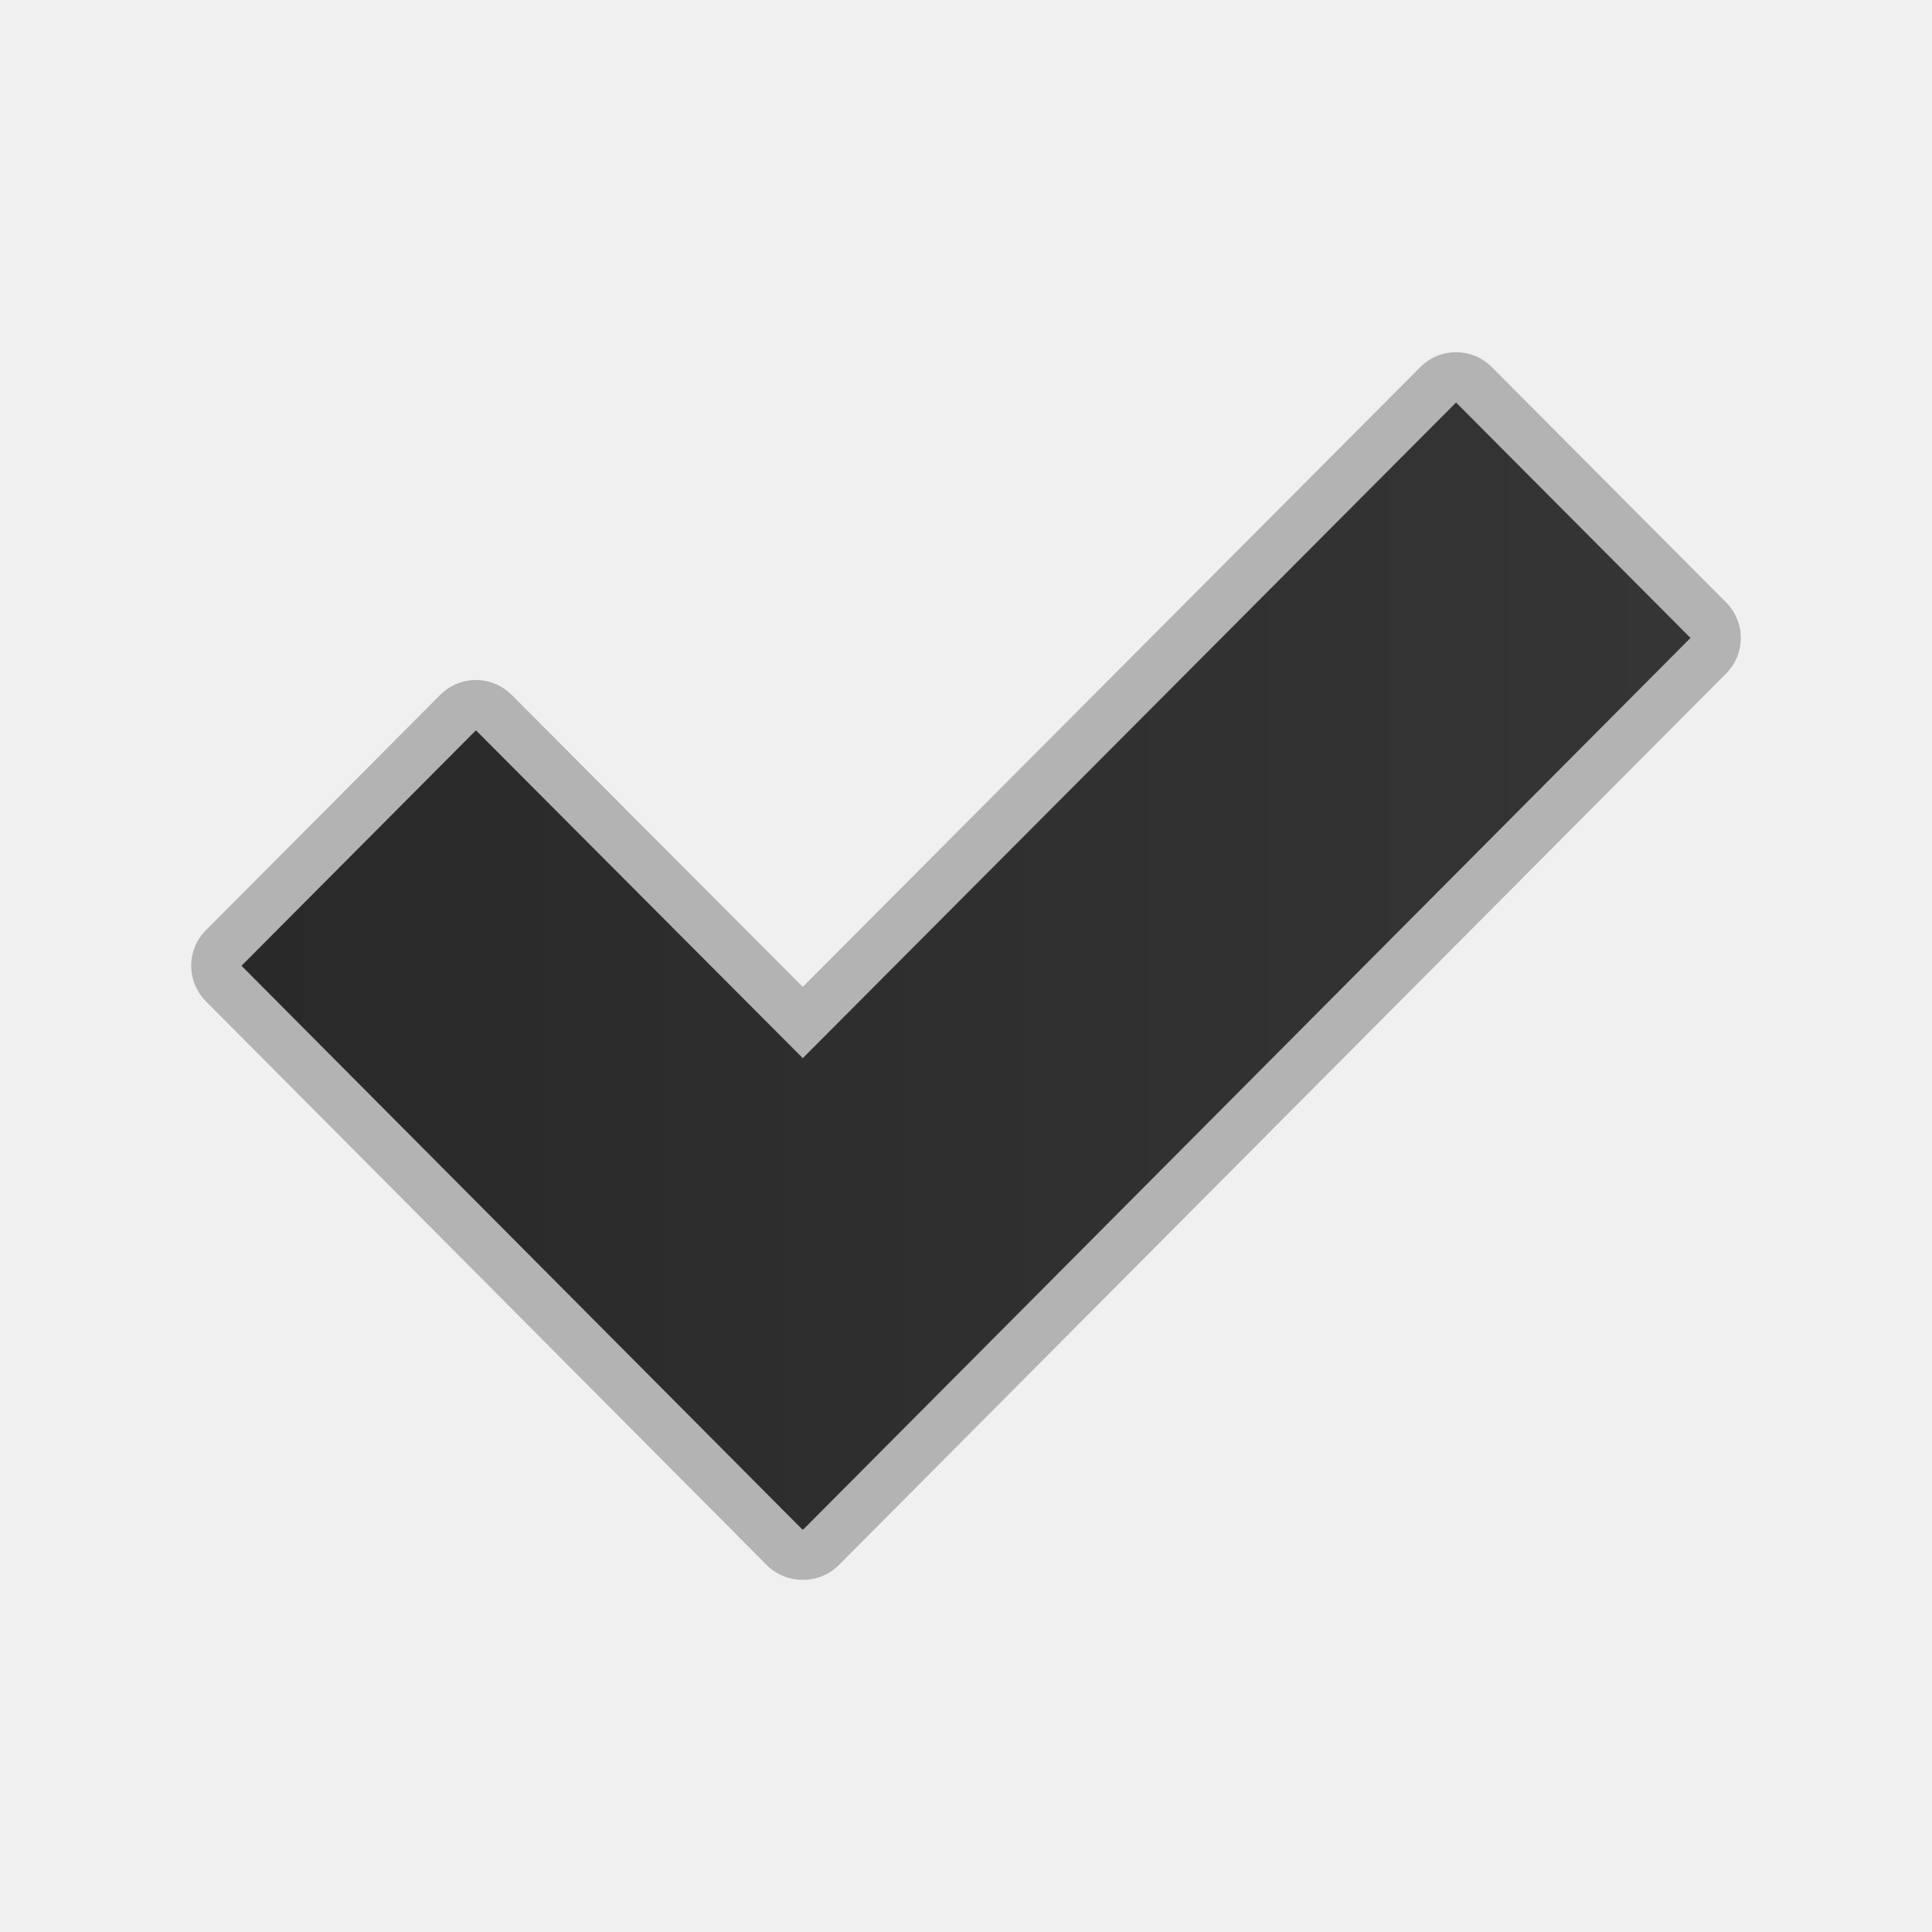
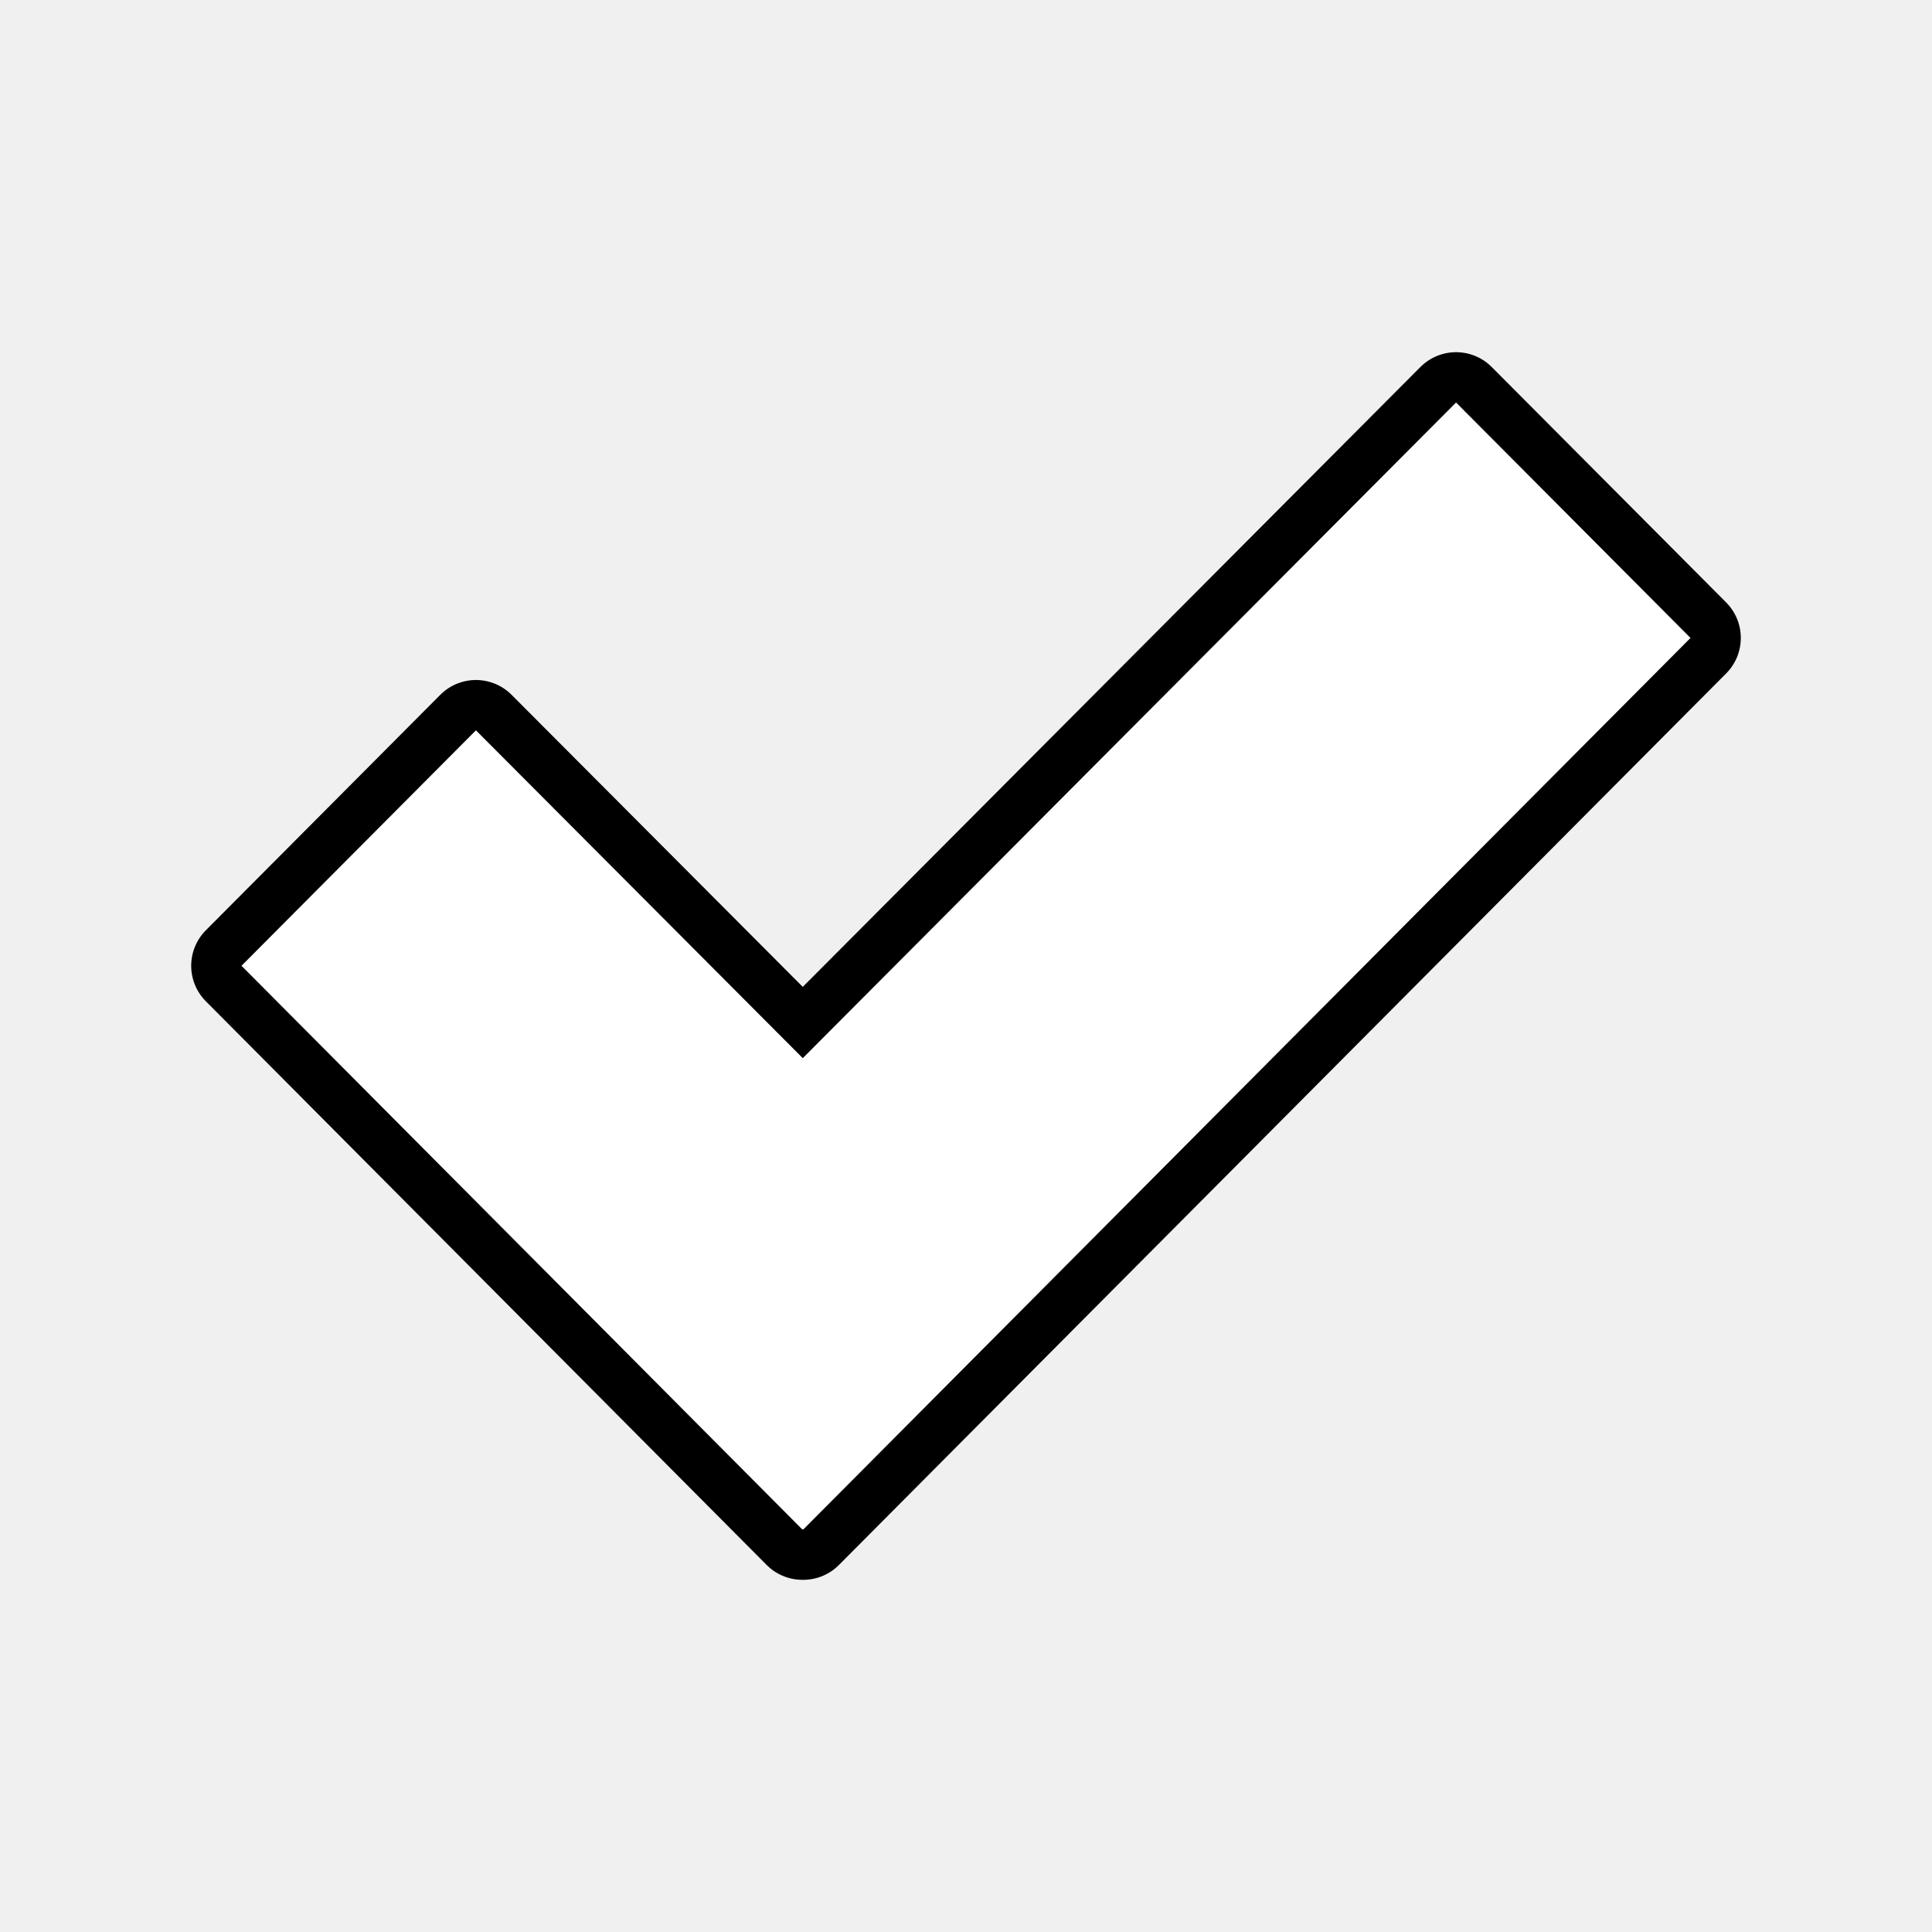
- <svg xmlns="http://www.w3.org/2000/svg" width="100%" height="100%" viewBox="0 0 96 96" version="1.1" xml:space="preserve" style="fill-rule:evenodd;clip-rule:evenodd;stroke-linejoin:round;stroke-miterlimit:1.414;">
-   <path d="M72.351,20l-32.461,32.579l-16.241,-16.29l-11.649,11.7l27.868,28.011l0.022,-0.022l0.023,0.022l44.087,-44.301l-11.649,-11.699Z" style="fill:none;stroke:url(#_Linear1);stroke-width:5px;" />
-   <path d="M72.351,20l-32.461,32.579l-16.241,-16.29l-11.649,11.7l27.868,28.011l0.022,-0.022l0.023,0.022l44.087,-44.301l-11.649,-11.699Z" style="fill:url(#_Linear2);" />
-   <defs>
+ <svg xmlns="http://www.w3.org/2000/svg" width="100%" height="100%" viewBox="0 0 96 96" version="1.1" xml:space="preserve" style="fill-rule:evenodd;clip-rule:evenodd;stroke-linejoin:round;stroke-miterlimit:1.414;" id="svg18">
+   <path d="M72.351,20l-32.461,32.579l-16.241,-16.29l-11.649,11.7l27.868,28.011l0.022,-0.022l0.023,0.022l44.087,-44.301l-11.649,-11.699Z" style="fill:none;stroke:#000000;stroke-width:5px;stroke-opacity:1" id="path2" />
+   <path d="M72.351,20l-32.461,32.579l-16.241,-16.29l-11.649,11.7l27.868,28.011l0.022,-0.022l0.023,0.022l44.087,-44.301l-11.649,-11.699Z" style="fill:#ffffff;fill-opacity:1" id="path4" />
+   <defs id="defs16">
    <linearGradient id="_Linear1" x1="0" y1="0" x2="1" y2="0" gradientUnits="userSpaceOnUse" gradientTransform="matrix(69.3397,-642.506,642.506,69.3397,-1191.24,596.125)">
-       <stop offset="0" style="stop-color:#fff;stop-opacity:0.22" />
-       <stop offset="1" style="stop-color:#b3b3b3;stop-opacity:1" />
+       <stop offset="0" style="stop-color:#fff;stop-opacity:0.22" id="stop6" />
+       <stop offset="1" style="stop-color:#b3b3b3;stop-opacity:1" id="stop8" />
    </linearGradient>
    <linearGradient id="_Linear2" x1="0" y1="0" x2="1" y2="0" gradientUnits="userSpaceOnUse" gradientTransform="matrix(72,0,0,73.6438,12,48)">
-       <stop offset="0" style="stop-color:#292929;stop-opacity:1" />
-       <stop offset="1" style="stop-color:#353535;stop-opacity:1" />
+       <stop offset="0" style="stop-color:#292929;stop-opacity:1" id="stop11" />
+       <stop offset="1" style="stop-color:#353535;stop-opacity:1" id="stop13" />
    </linearGradient>
  </defs>
</svg>
